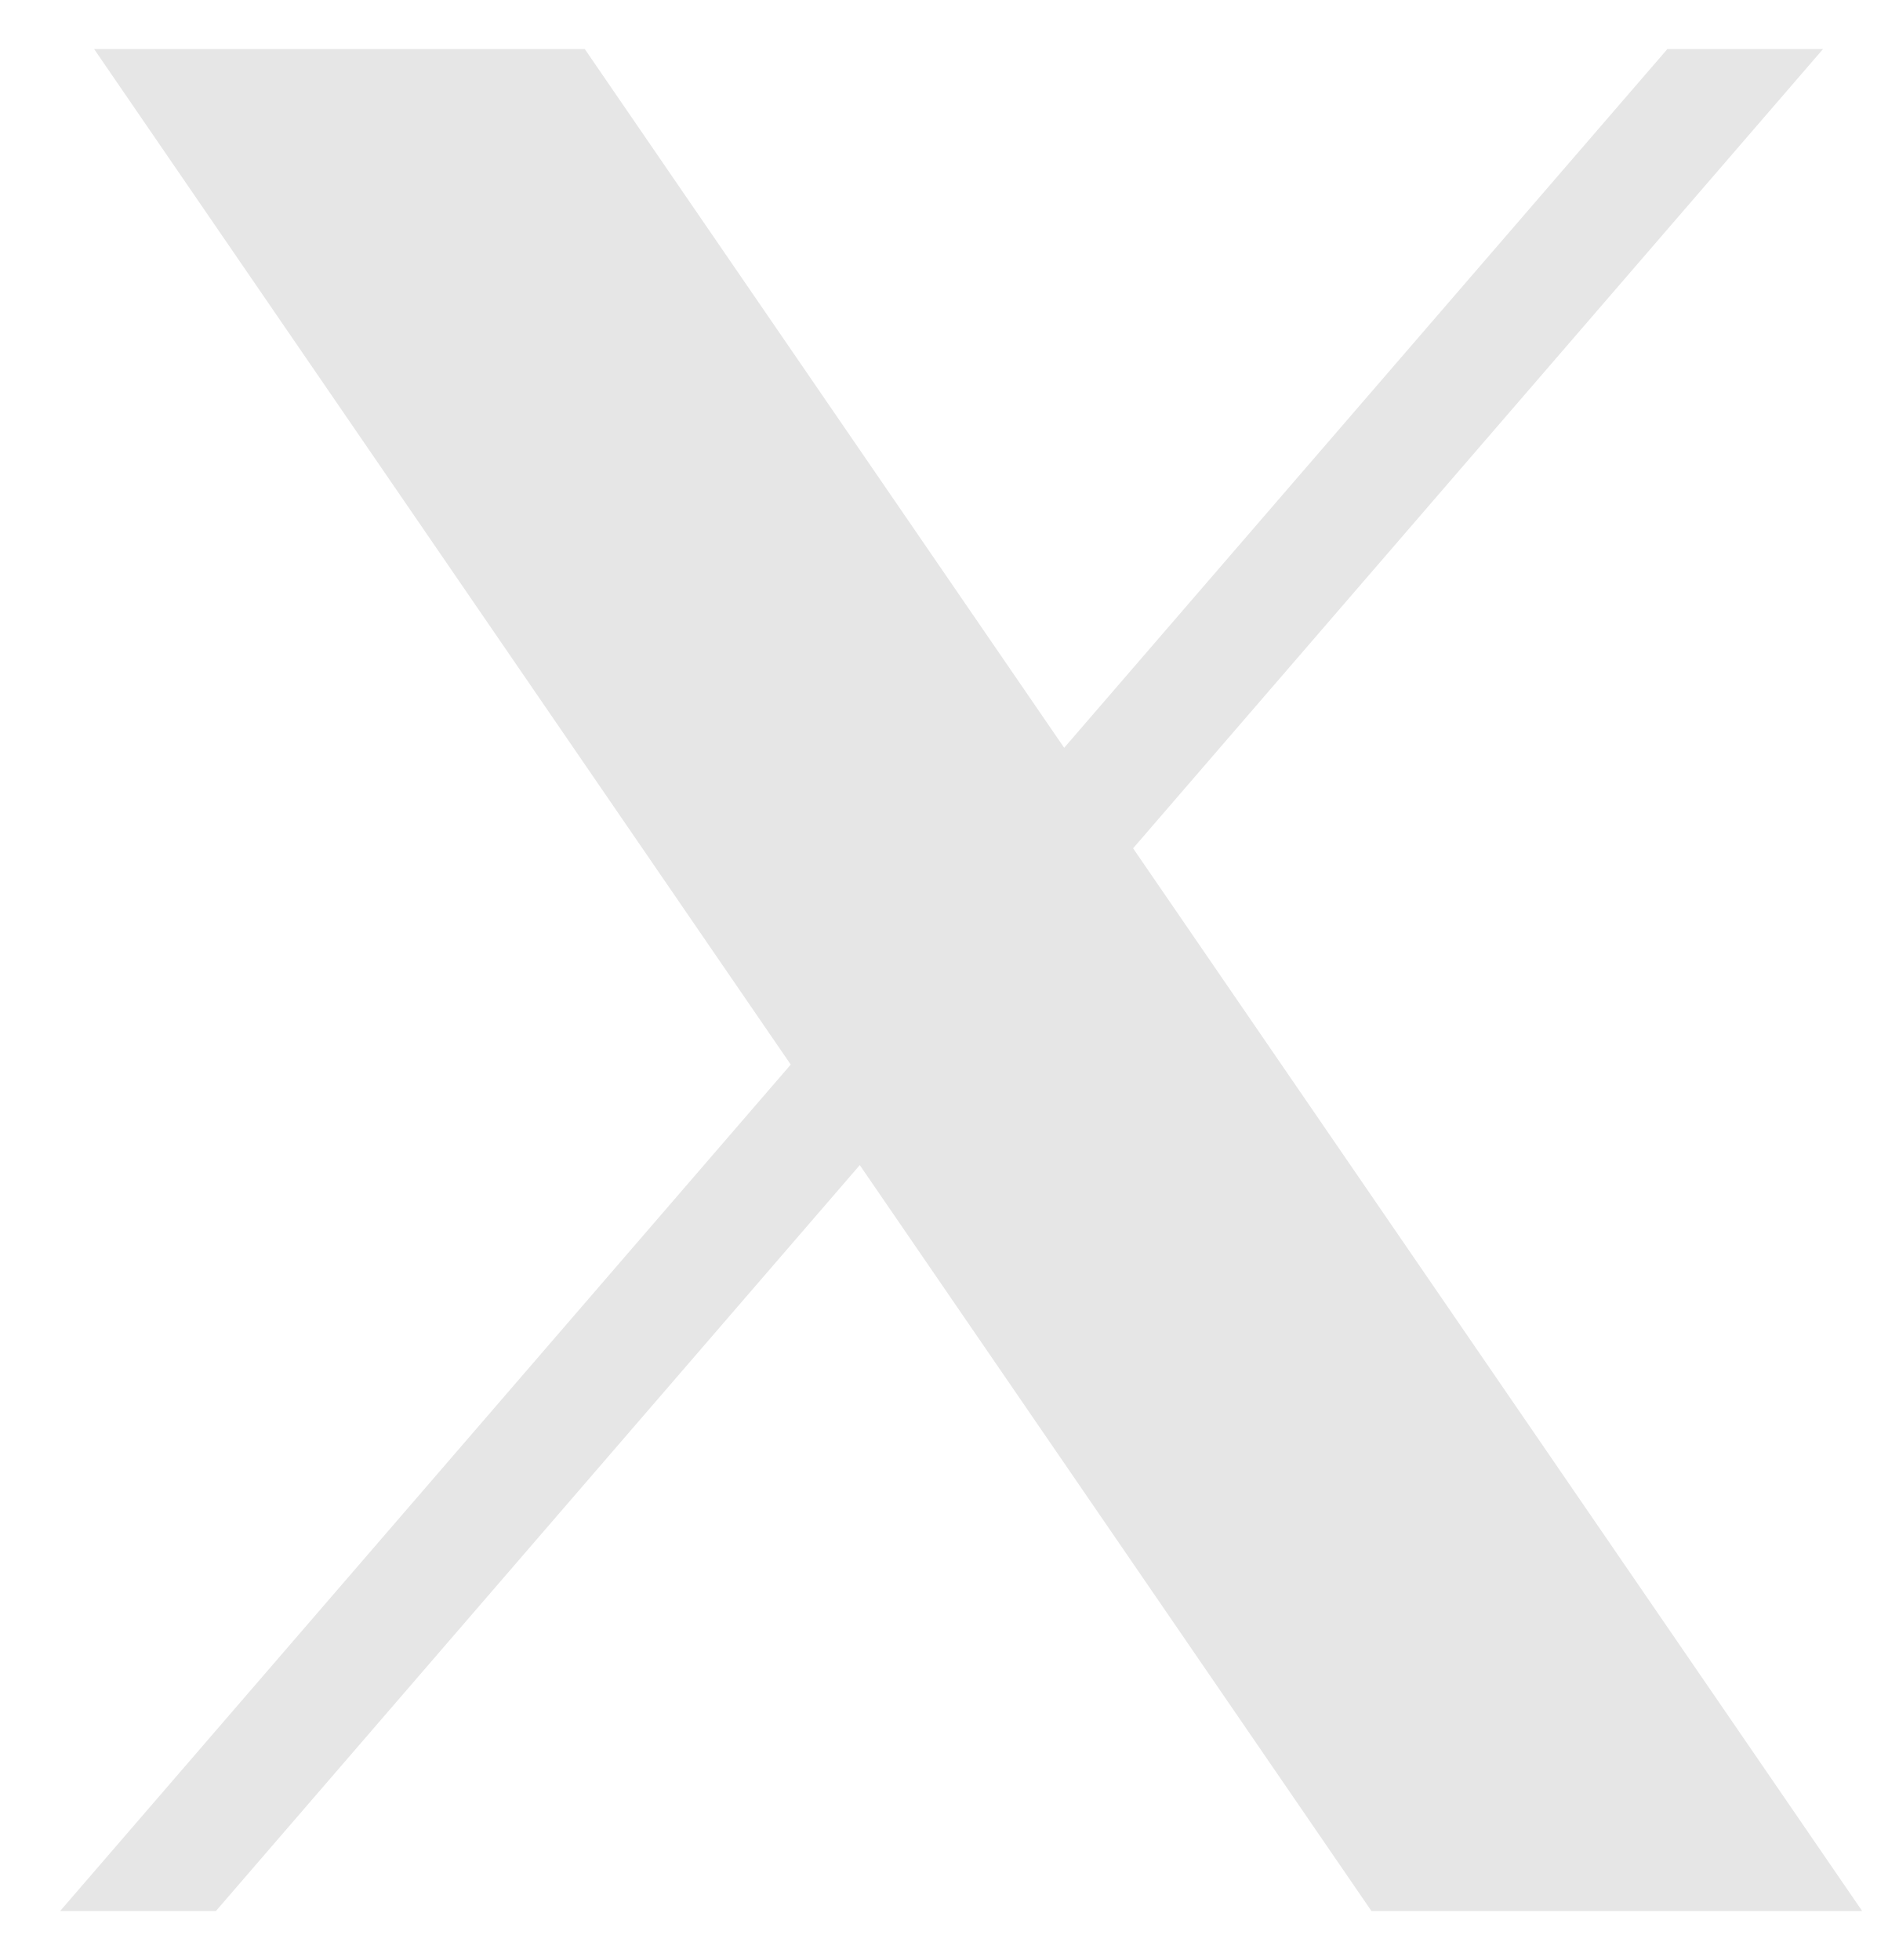
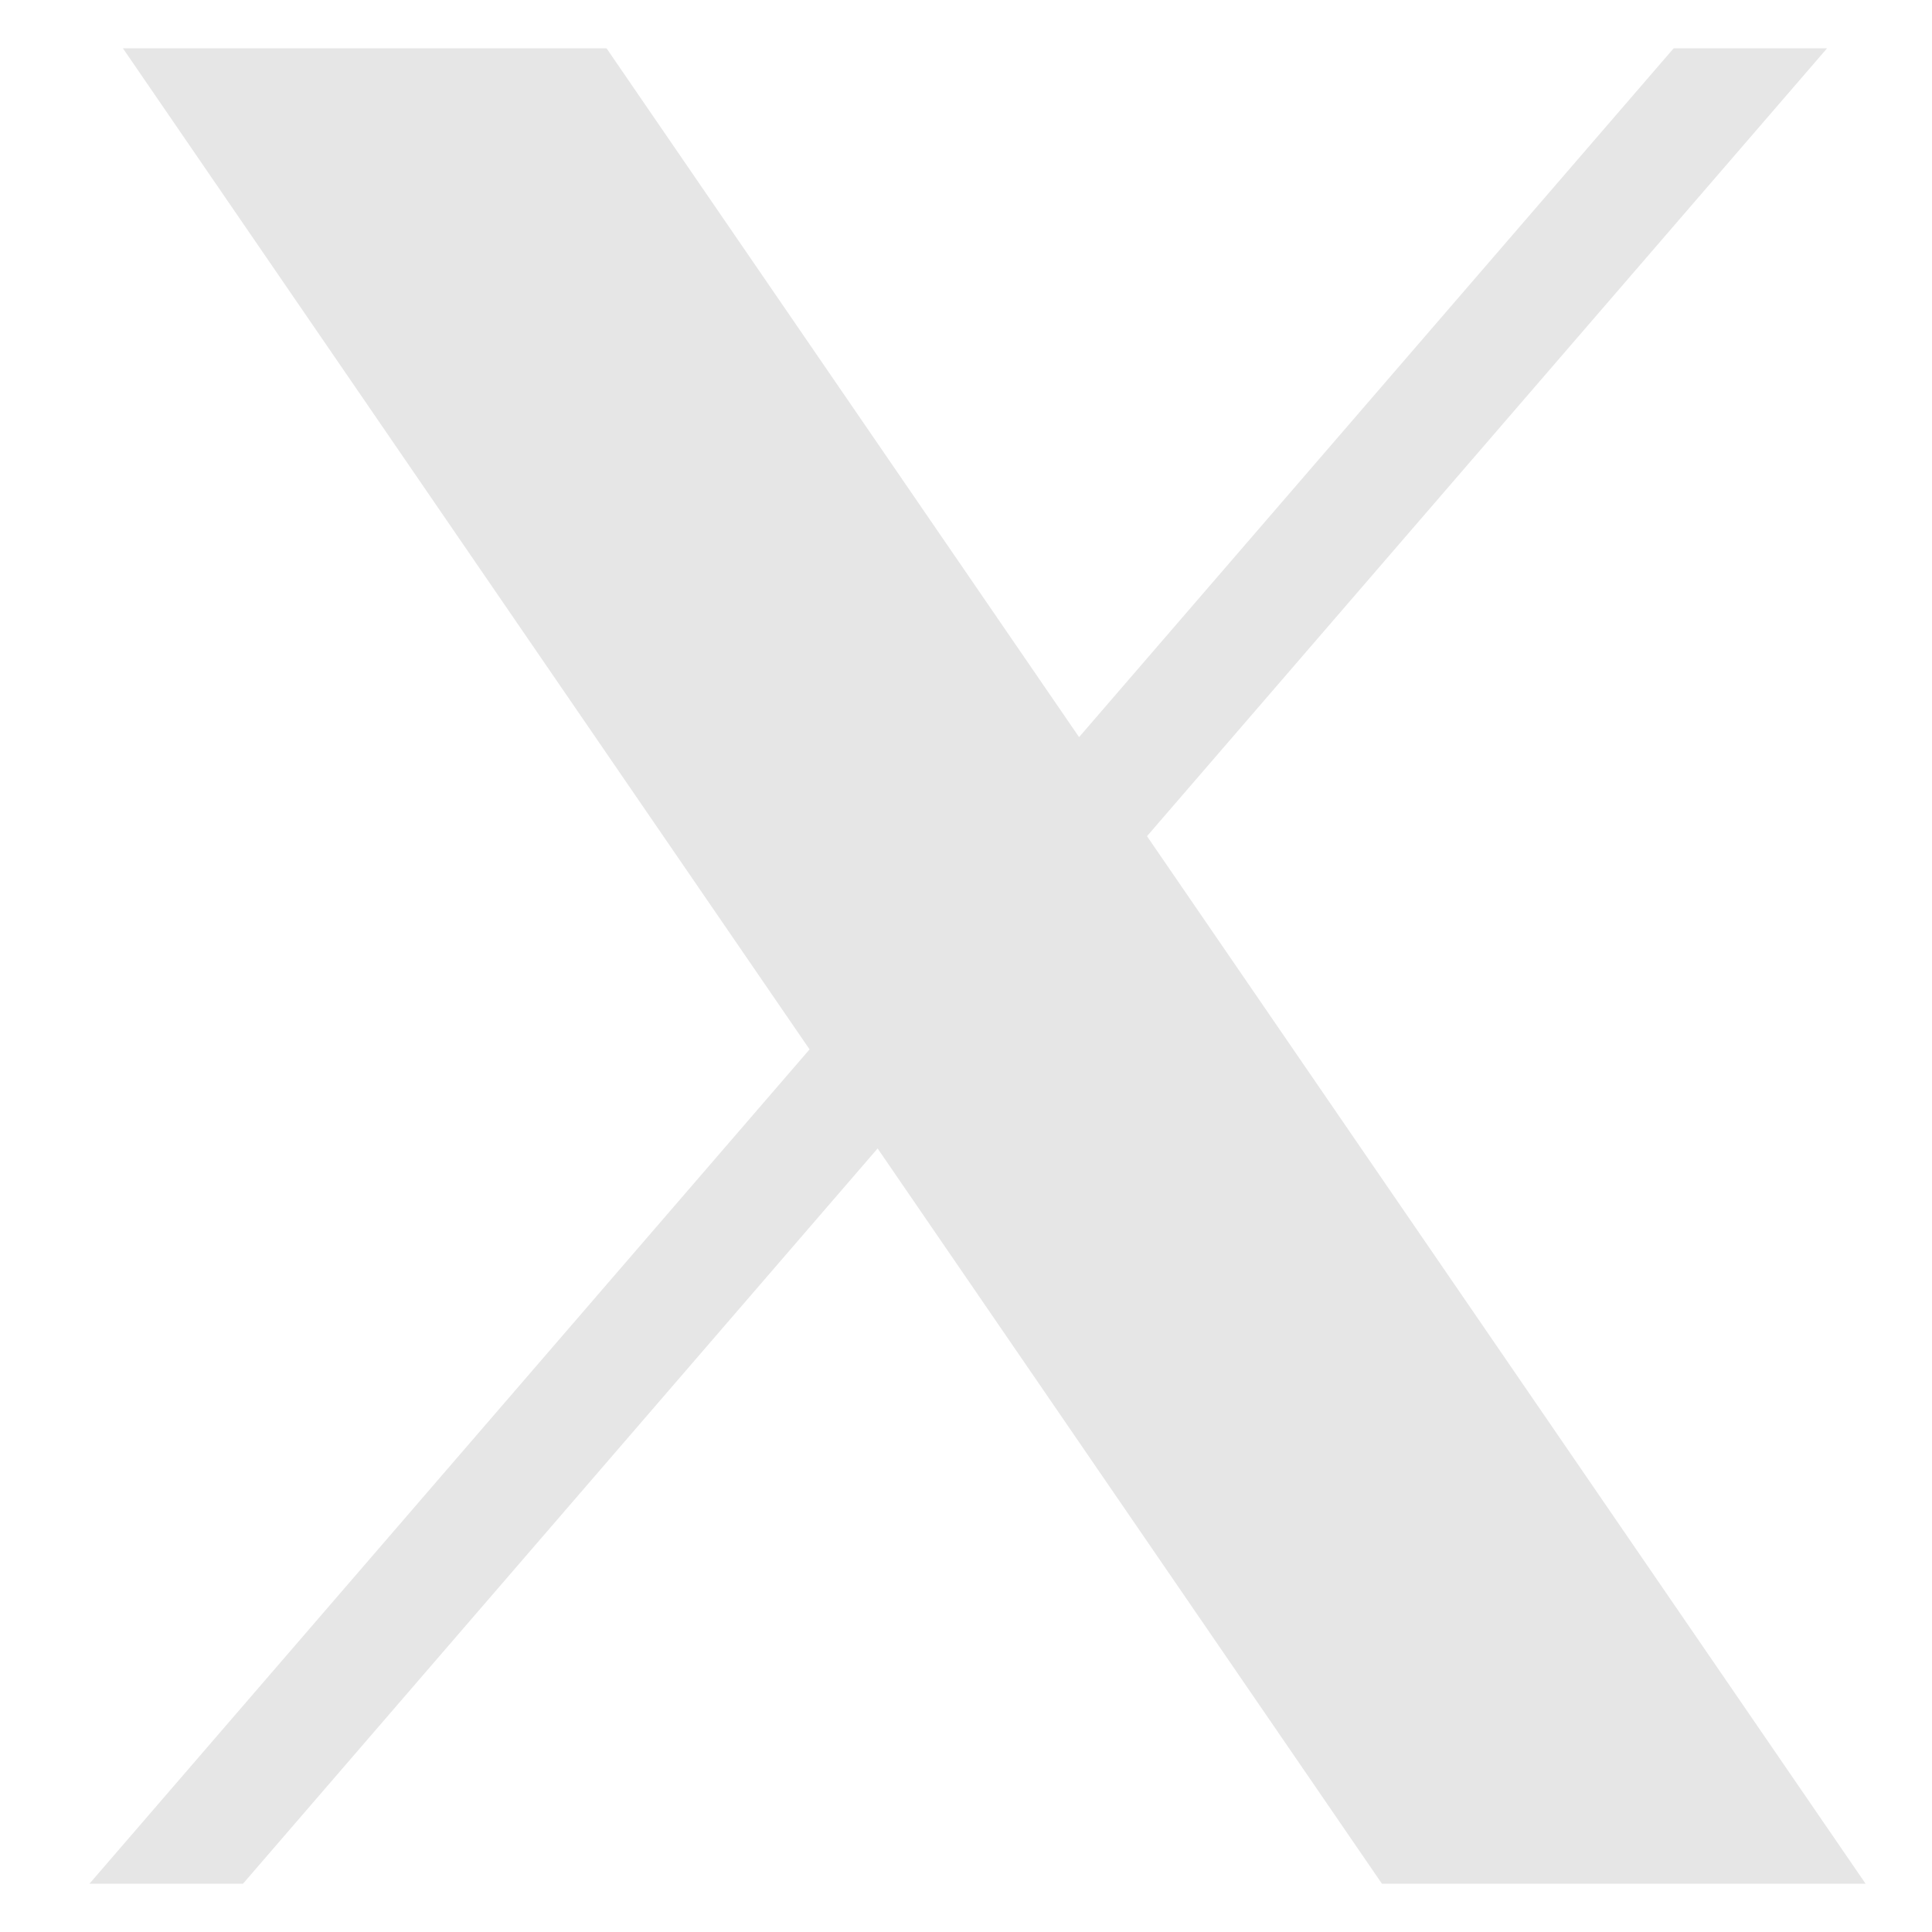
- <svg xmlns="http://www.w3.org/2000/svg" width="31" height="32" viewBox="0 0 31 32" fill="none">
+ <svg xmlns="http://www.w3.org/2000/svg" width="32" height="32" viewBox="0 0 31 32" fill="none">
  <path d="M1.536 0.8L12.909 17.381L0.982 31.2H3.525L14.036 19.022L22.389 31.2H30.4L18.498 13.85L29.762 0.8H27.221L17.373 12.209L9.546 0.8H1.536Z" fill="#E6E6E6" />
</svg>
